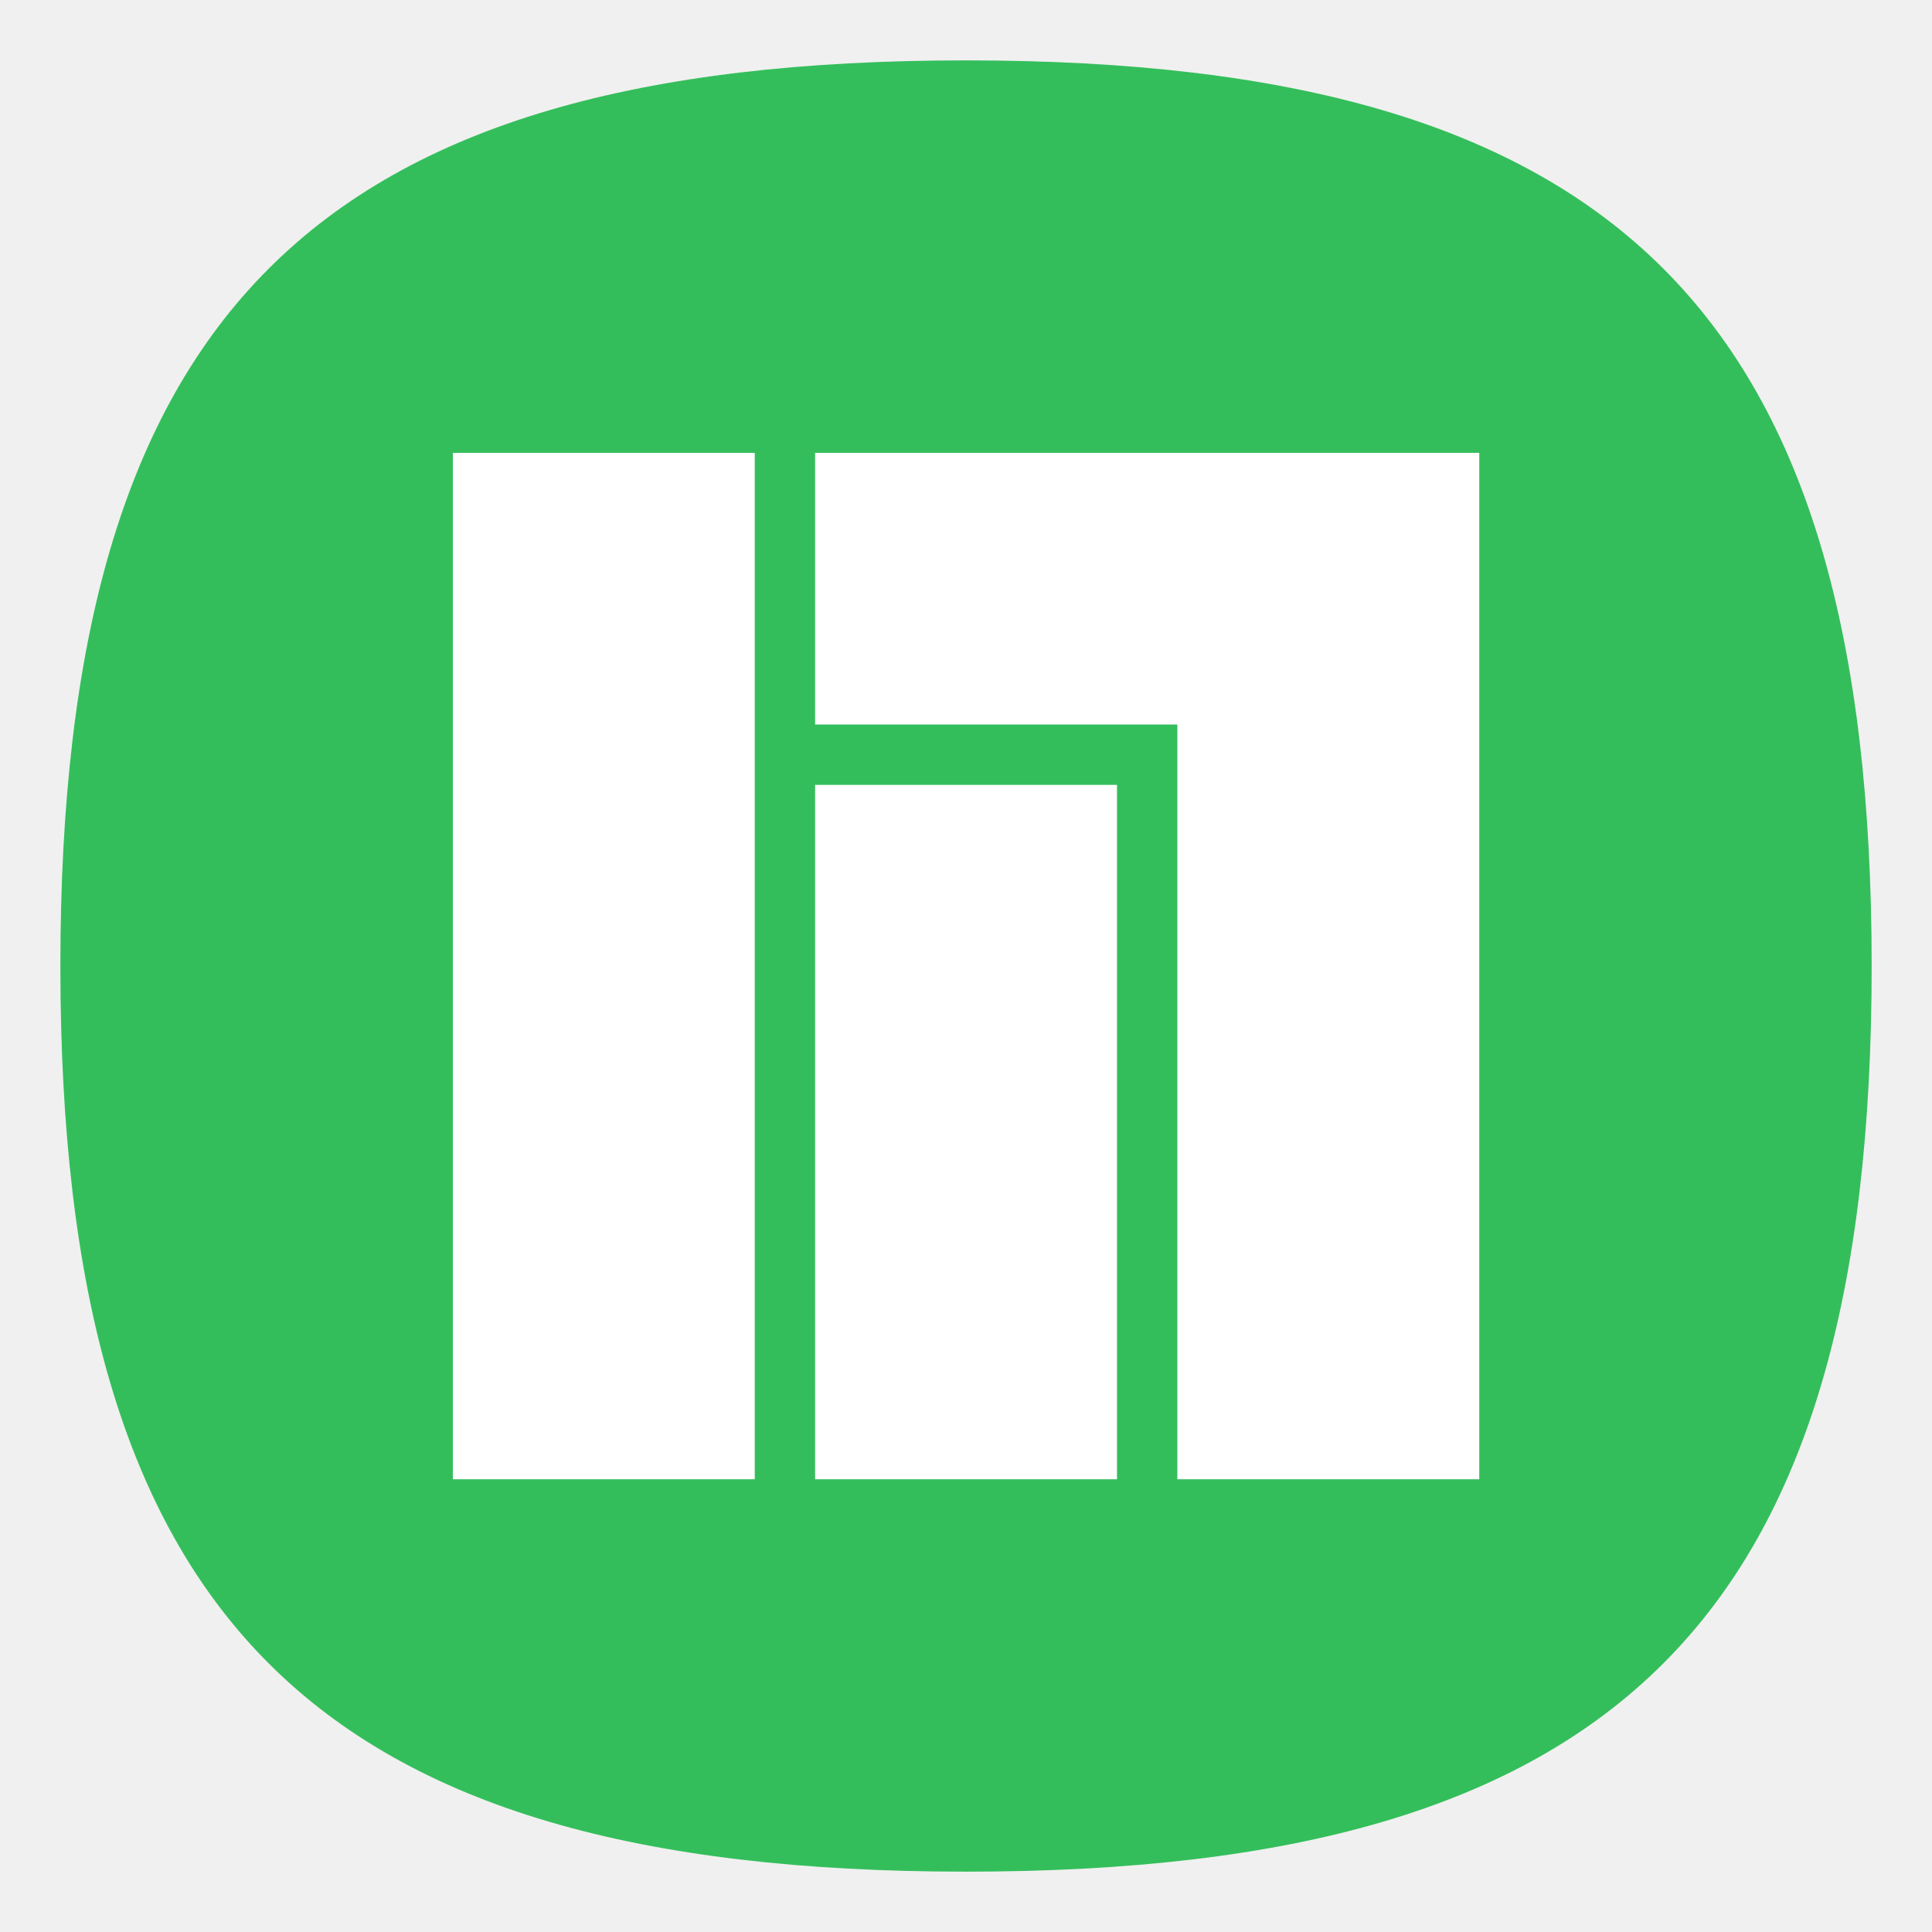
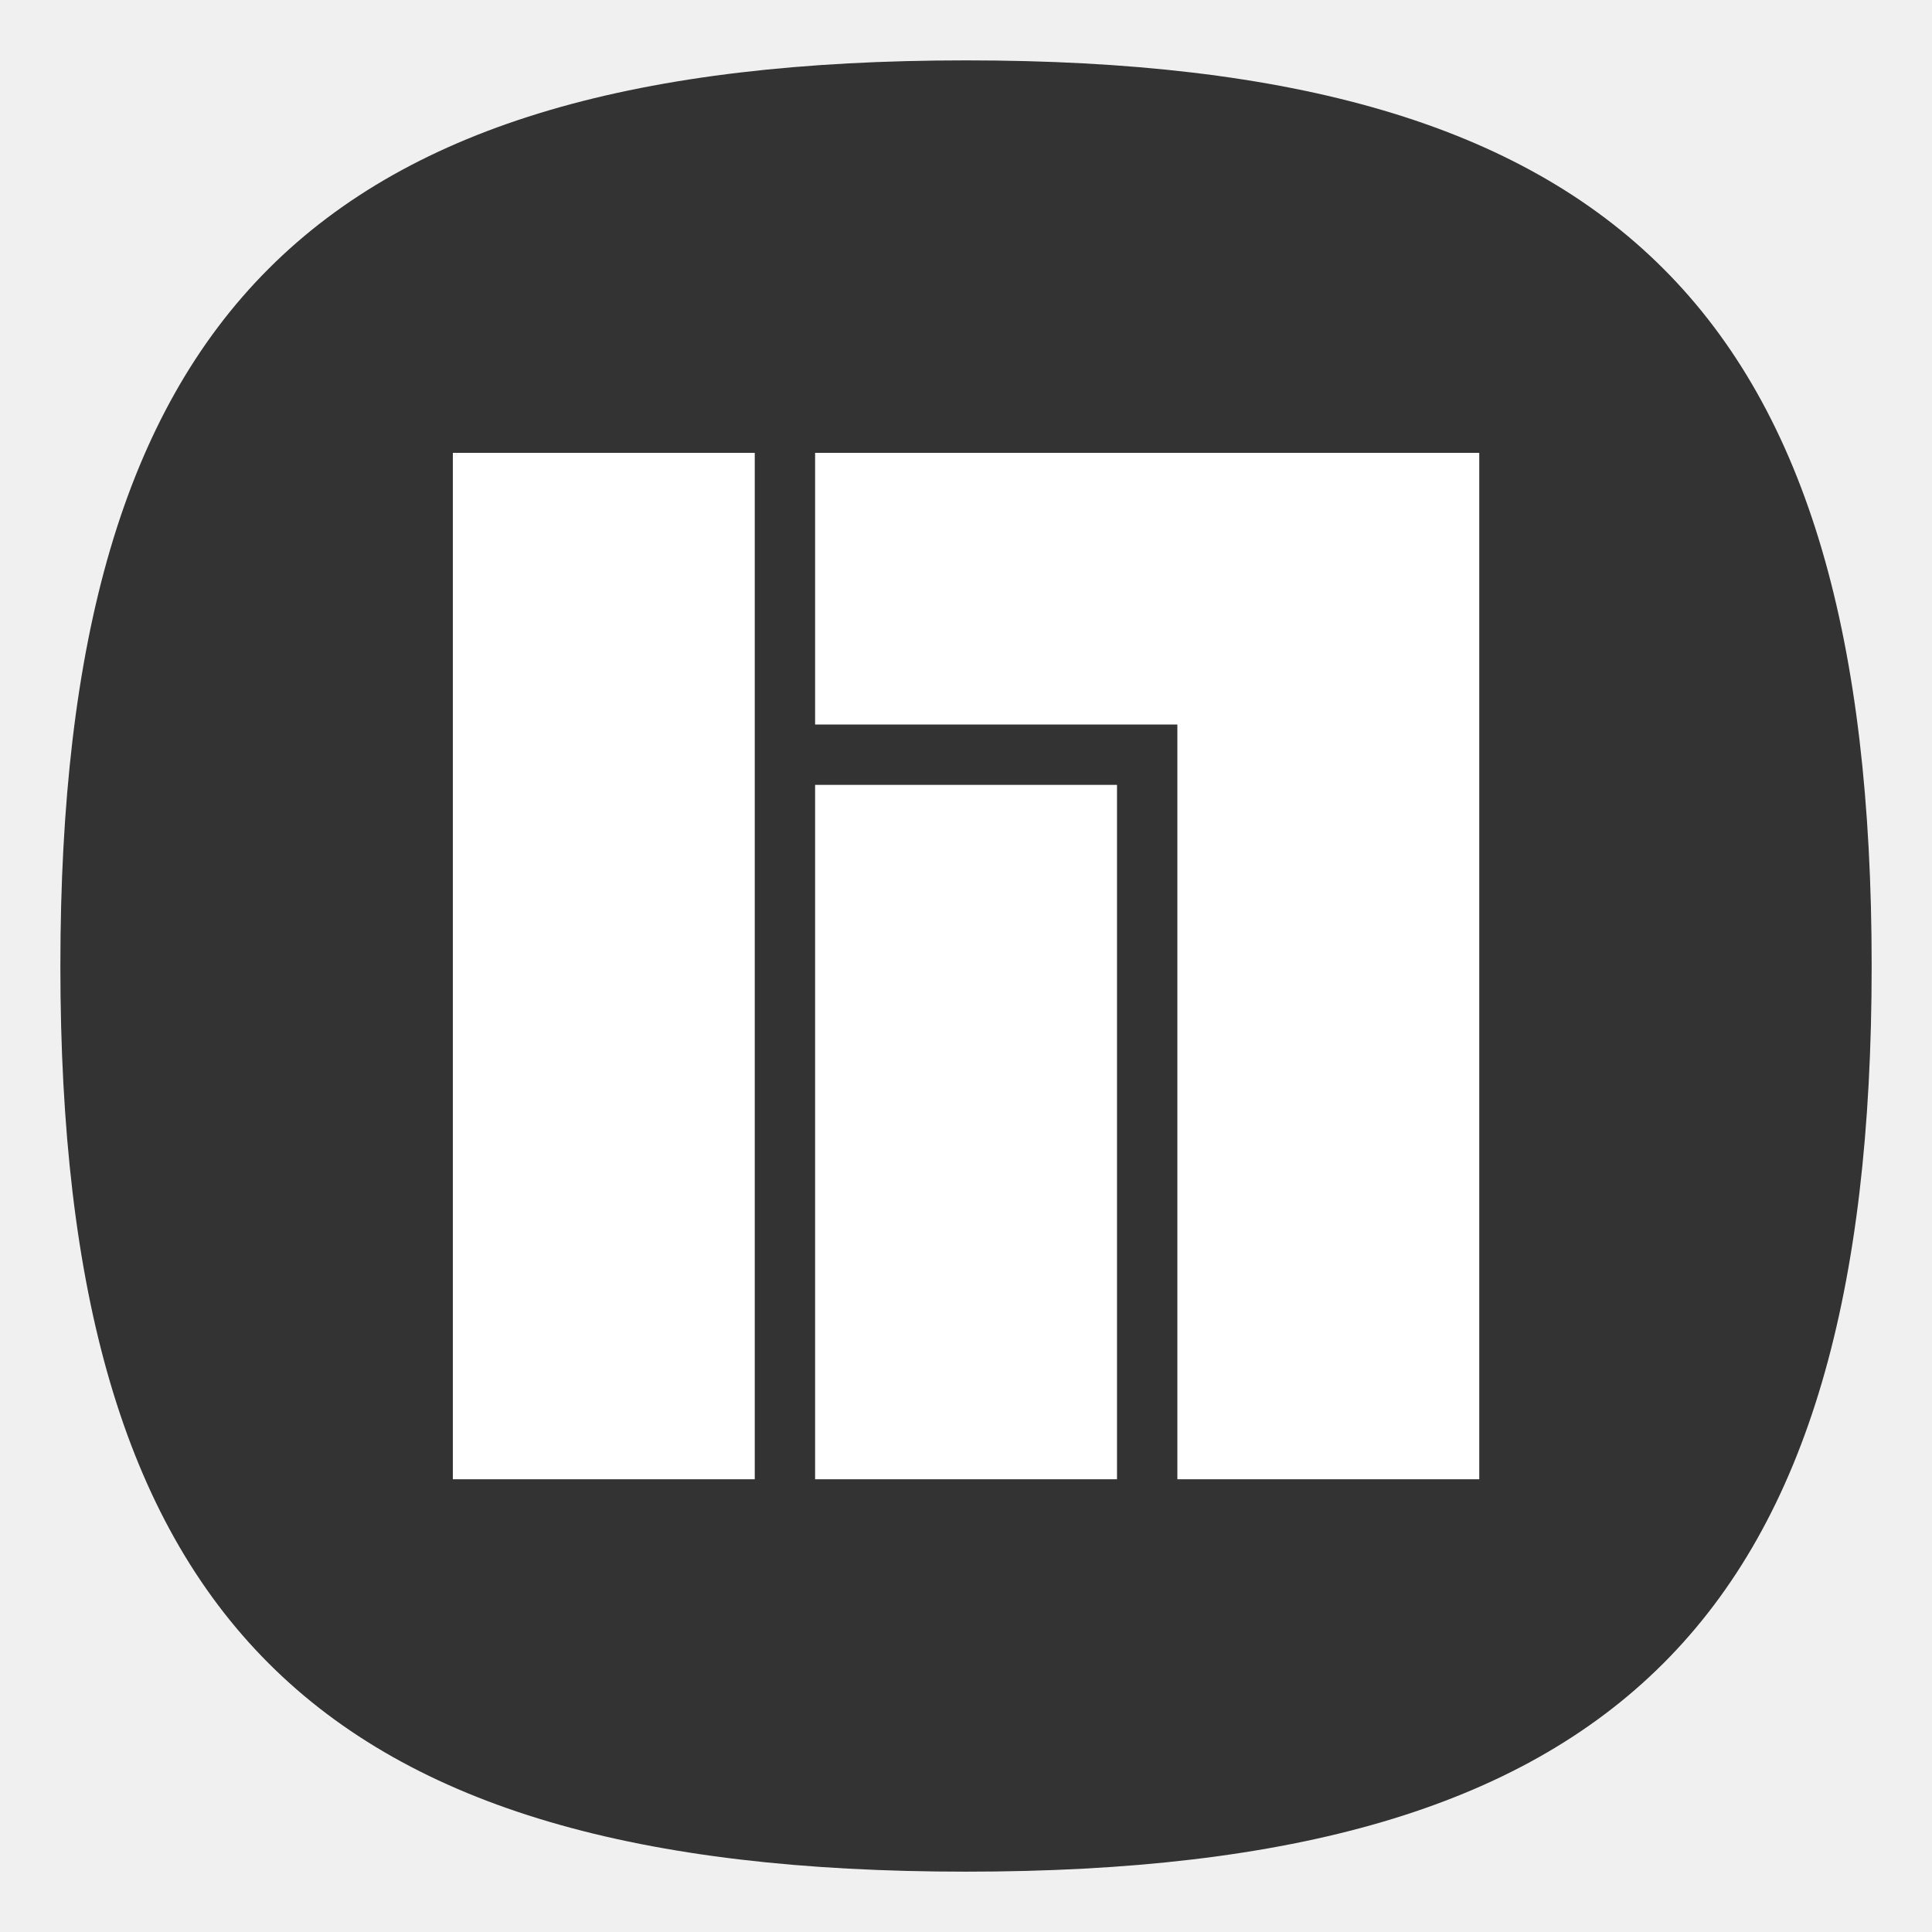
<svg xmlns="http://www.w3.org/2000/svg" width="64" height="64" viewBox="0 0 16.933 16.933" version="1.1" id="svg828">
  <defs id="defs825" />
-   <path id="path911" style="fill:#34be5b;fill-opacity:1;stroke-width:2.177;stroke-linecap:round;stroke-linejoin:round;stroke-dasharray:26.129, 2.177" d="M 32 2 C 10.4 2 2 10.4 2 32 C 2 53.6 10.4 62 32 62 C 53.6 62 62 53.6 62 32 C 62 10.4 53.6 2 32 2 z " transform="scale(0.2645833)" />
+   <path id="path911" style="fill:#333333;fill-opacity:1;stroke-width:2.177;stroke-linecap:round;stroke-linejoin:round;stroke-dasharray:26.129, 2.177" d="M 32 2 C 10.4 2 2 10.4 2 32 C 2 53.6 10.4 62 32 62 C 53.6 62 62 53.6 62 32 C 62 10.4 53.6 2 32 2 z " transform="scale(0.2645833)" />
  <path id="rect926" style="fill:#ffffff;stroke-width:0.529;stroke-linecap:round;stroke-linejoin:round" d="m 3.969,3.969 v 8.996 H 6.615 V 3.969 Z m 3.175,0 V 6.35 H 10.319 v 6.615 h 2.646 V 3.969 Z m 0,2.91 V 12.965 H 9.79 V 6.879 Z" />
</svg>
